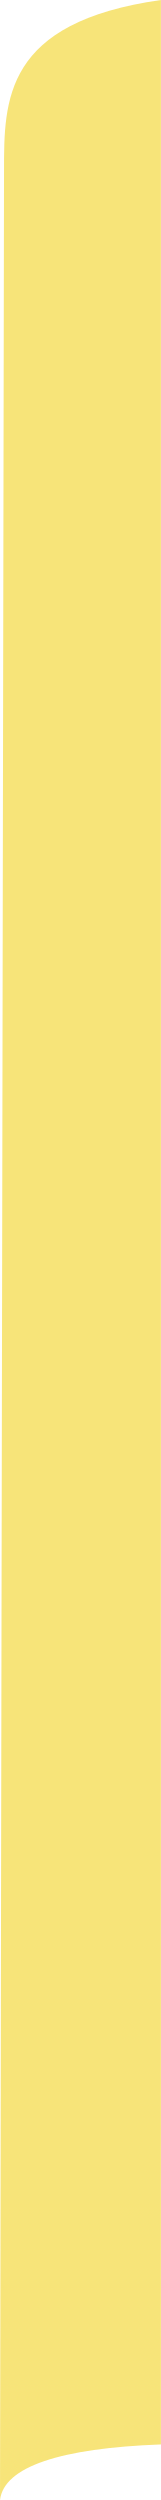
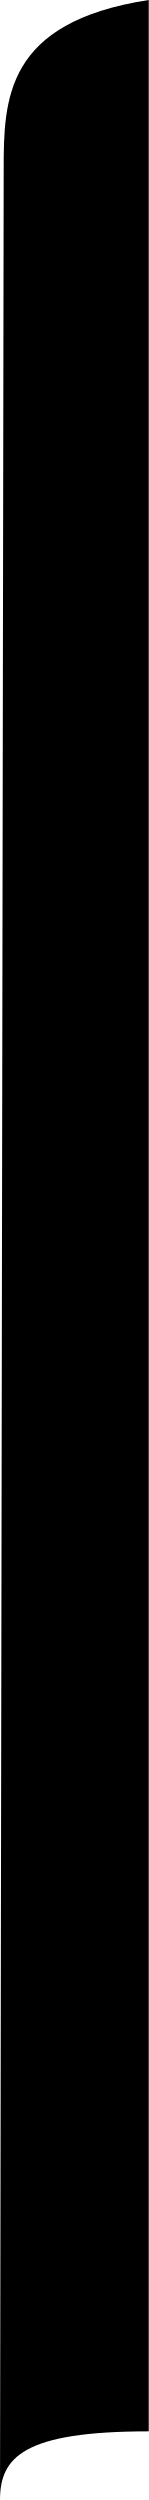
- <svg xmlns="http://www.w3.org/2000/svg" width="28" height="435" viewBox="0 0 28 435" fill="none">
-   <path d="M0.7 29.645C0.7 17.4 0.7 3.867 28 0V425.333C10.5 425.978 0.7 429.2 0 435L0.7 29.645Z" fill="#F7E479" />
+ <svg xmlns="http://www.w3.org/2000/svg" width="26" height="437" viewBox="0 0 26 437" fill="none">
+   <path d="M0.644 29.64C0.644 17.398 0.871 3.866 26 -3.05176e-05V425C4 425 0.012 429.56 0 437L0.644 29.64Z" fill="currentColor" />
</svg>
